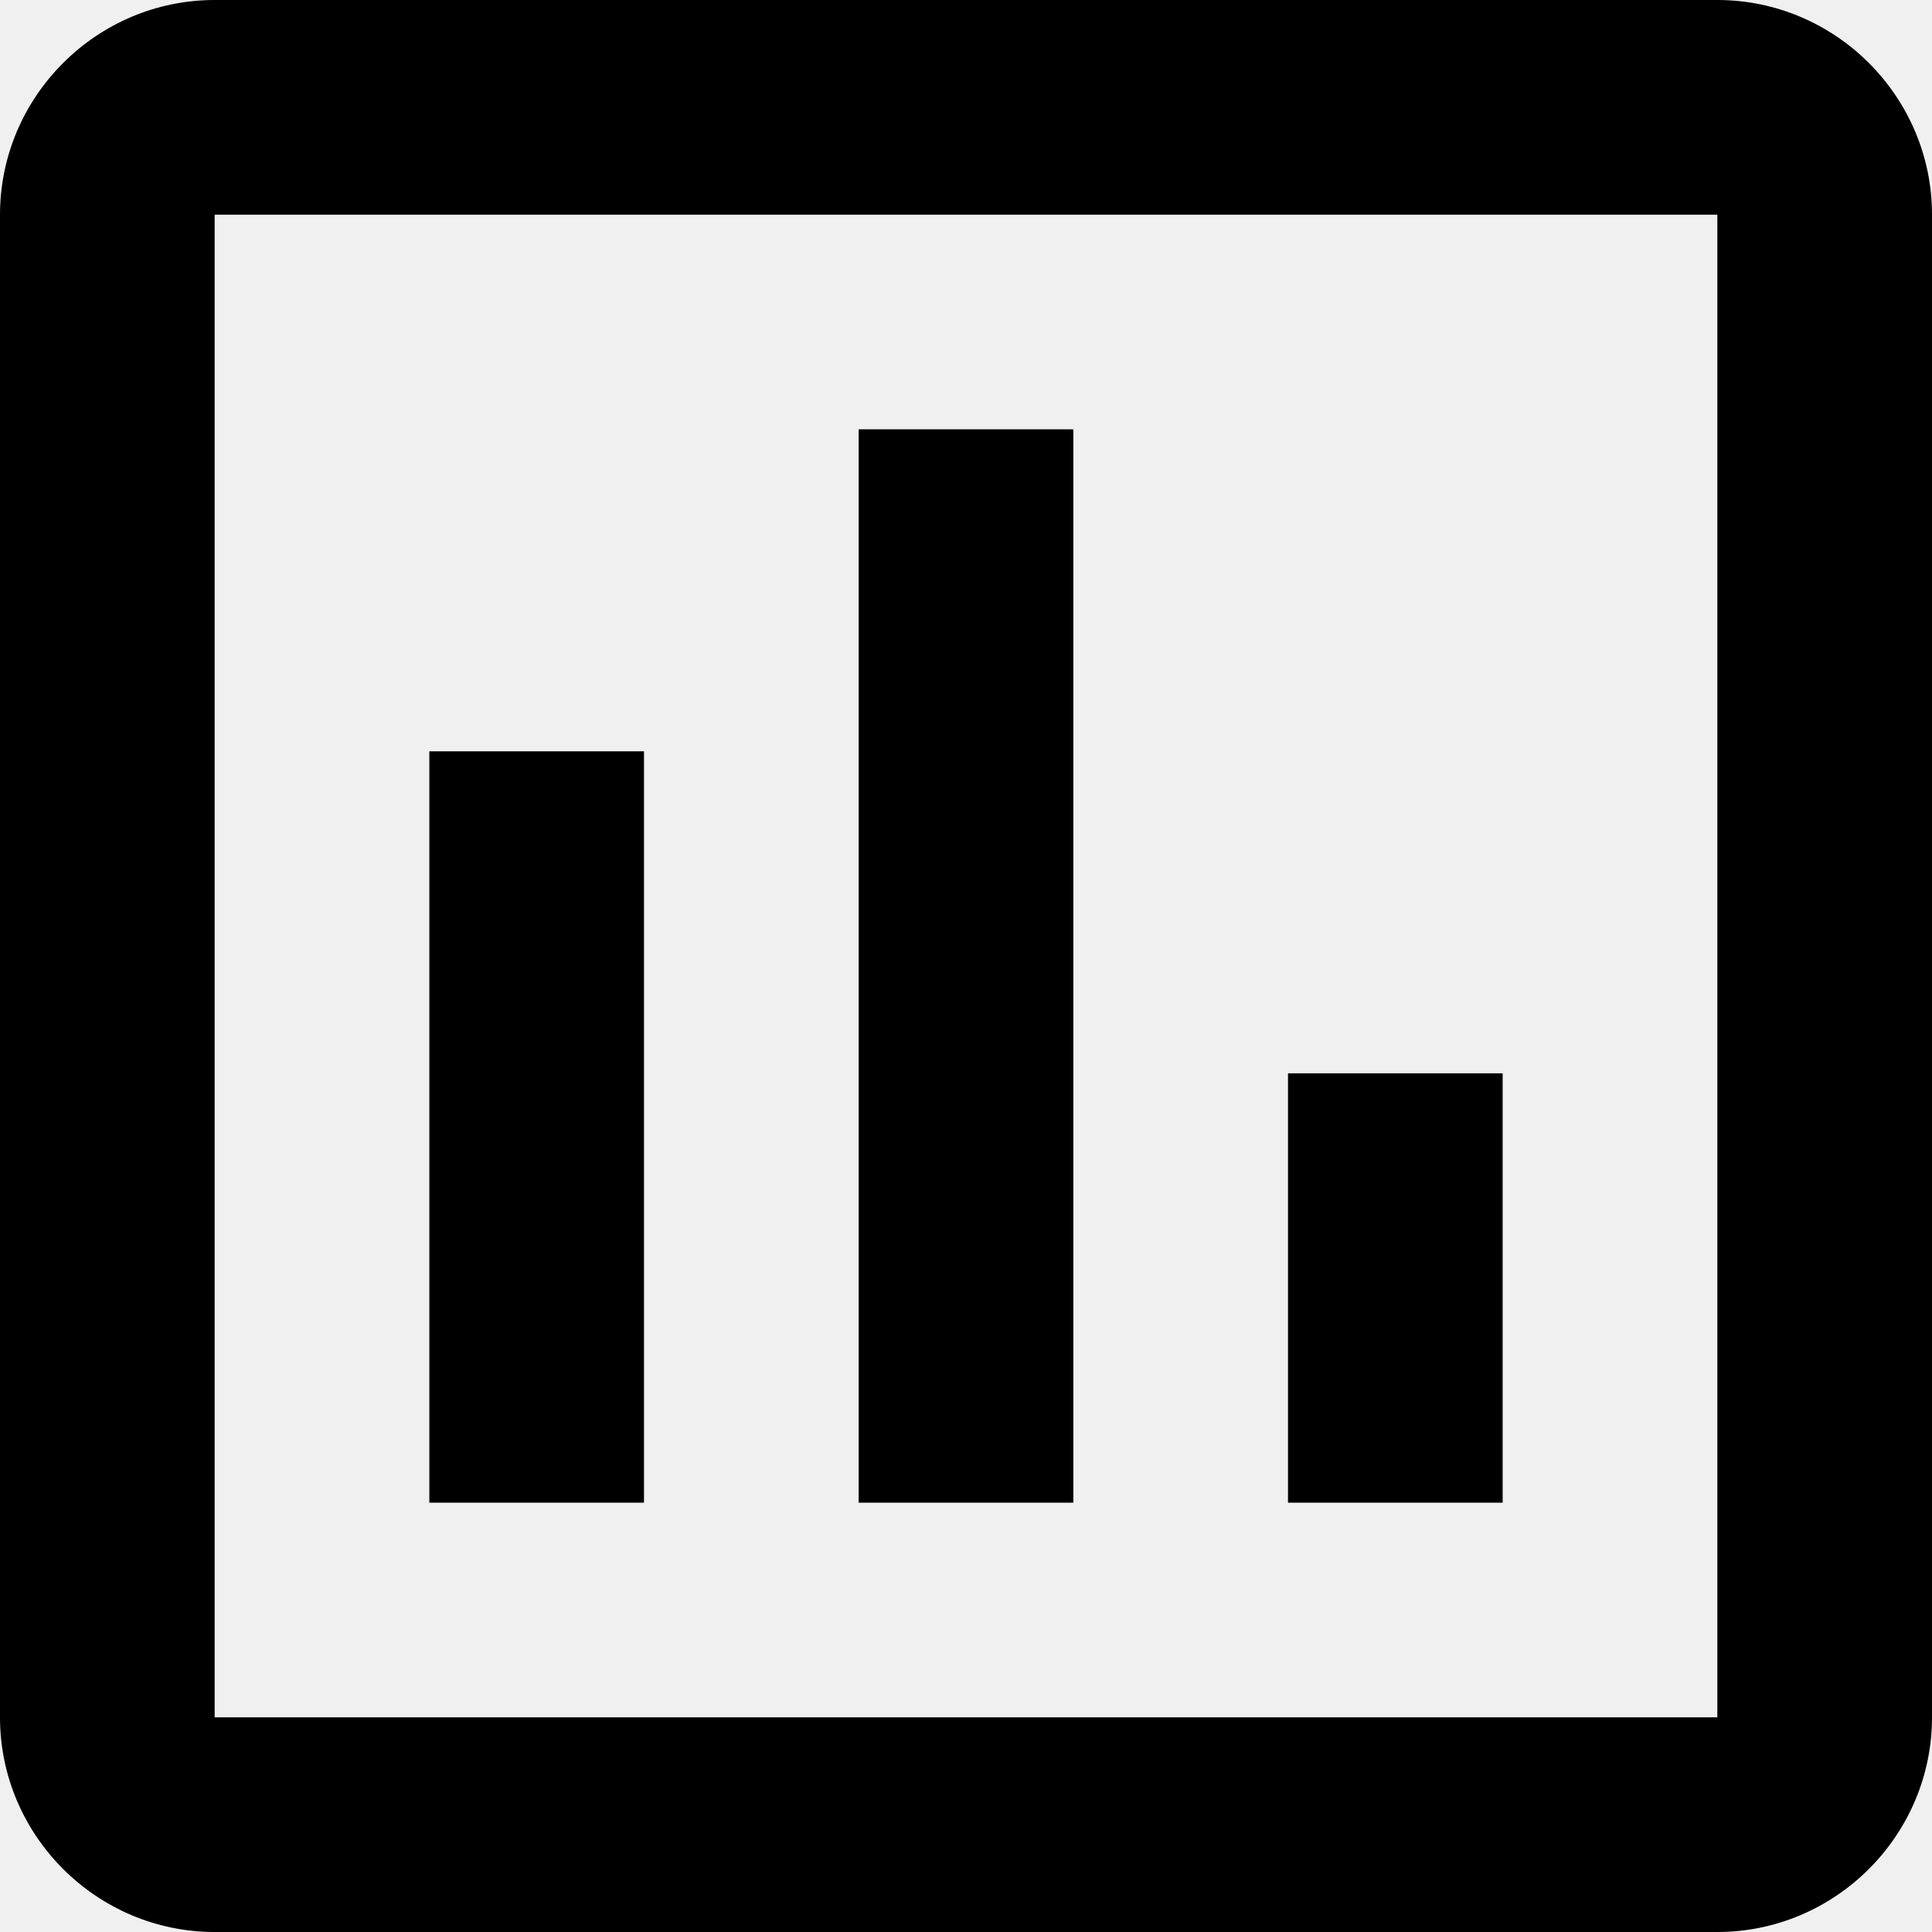
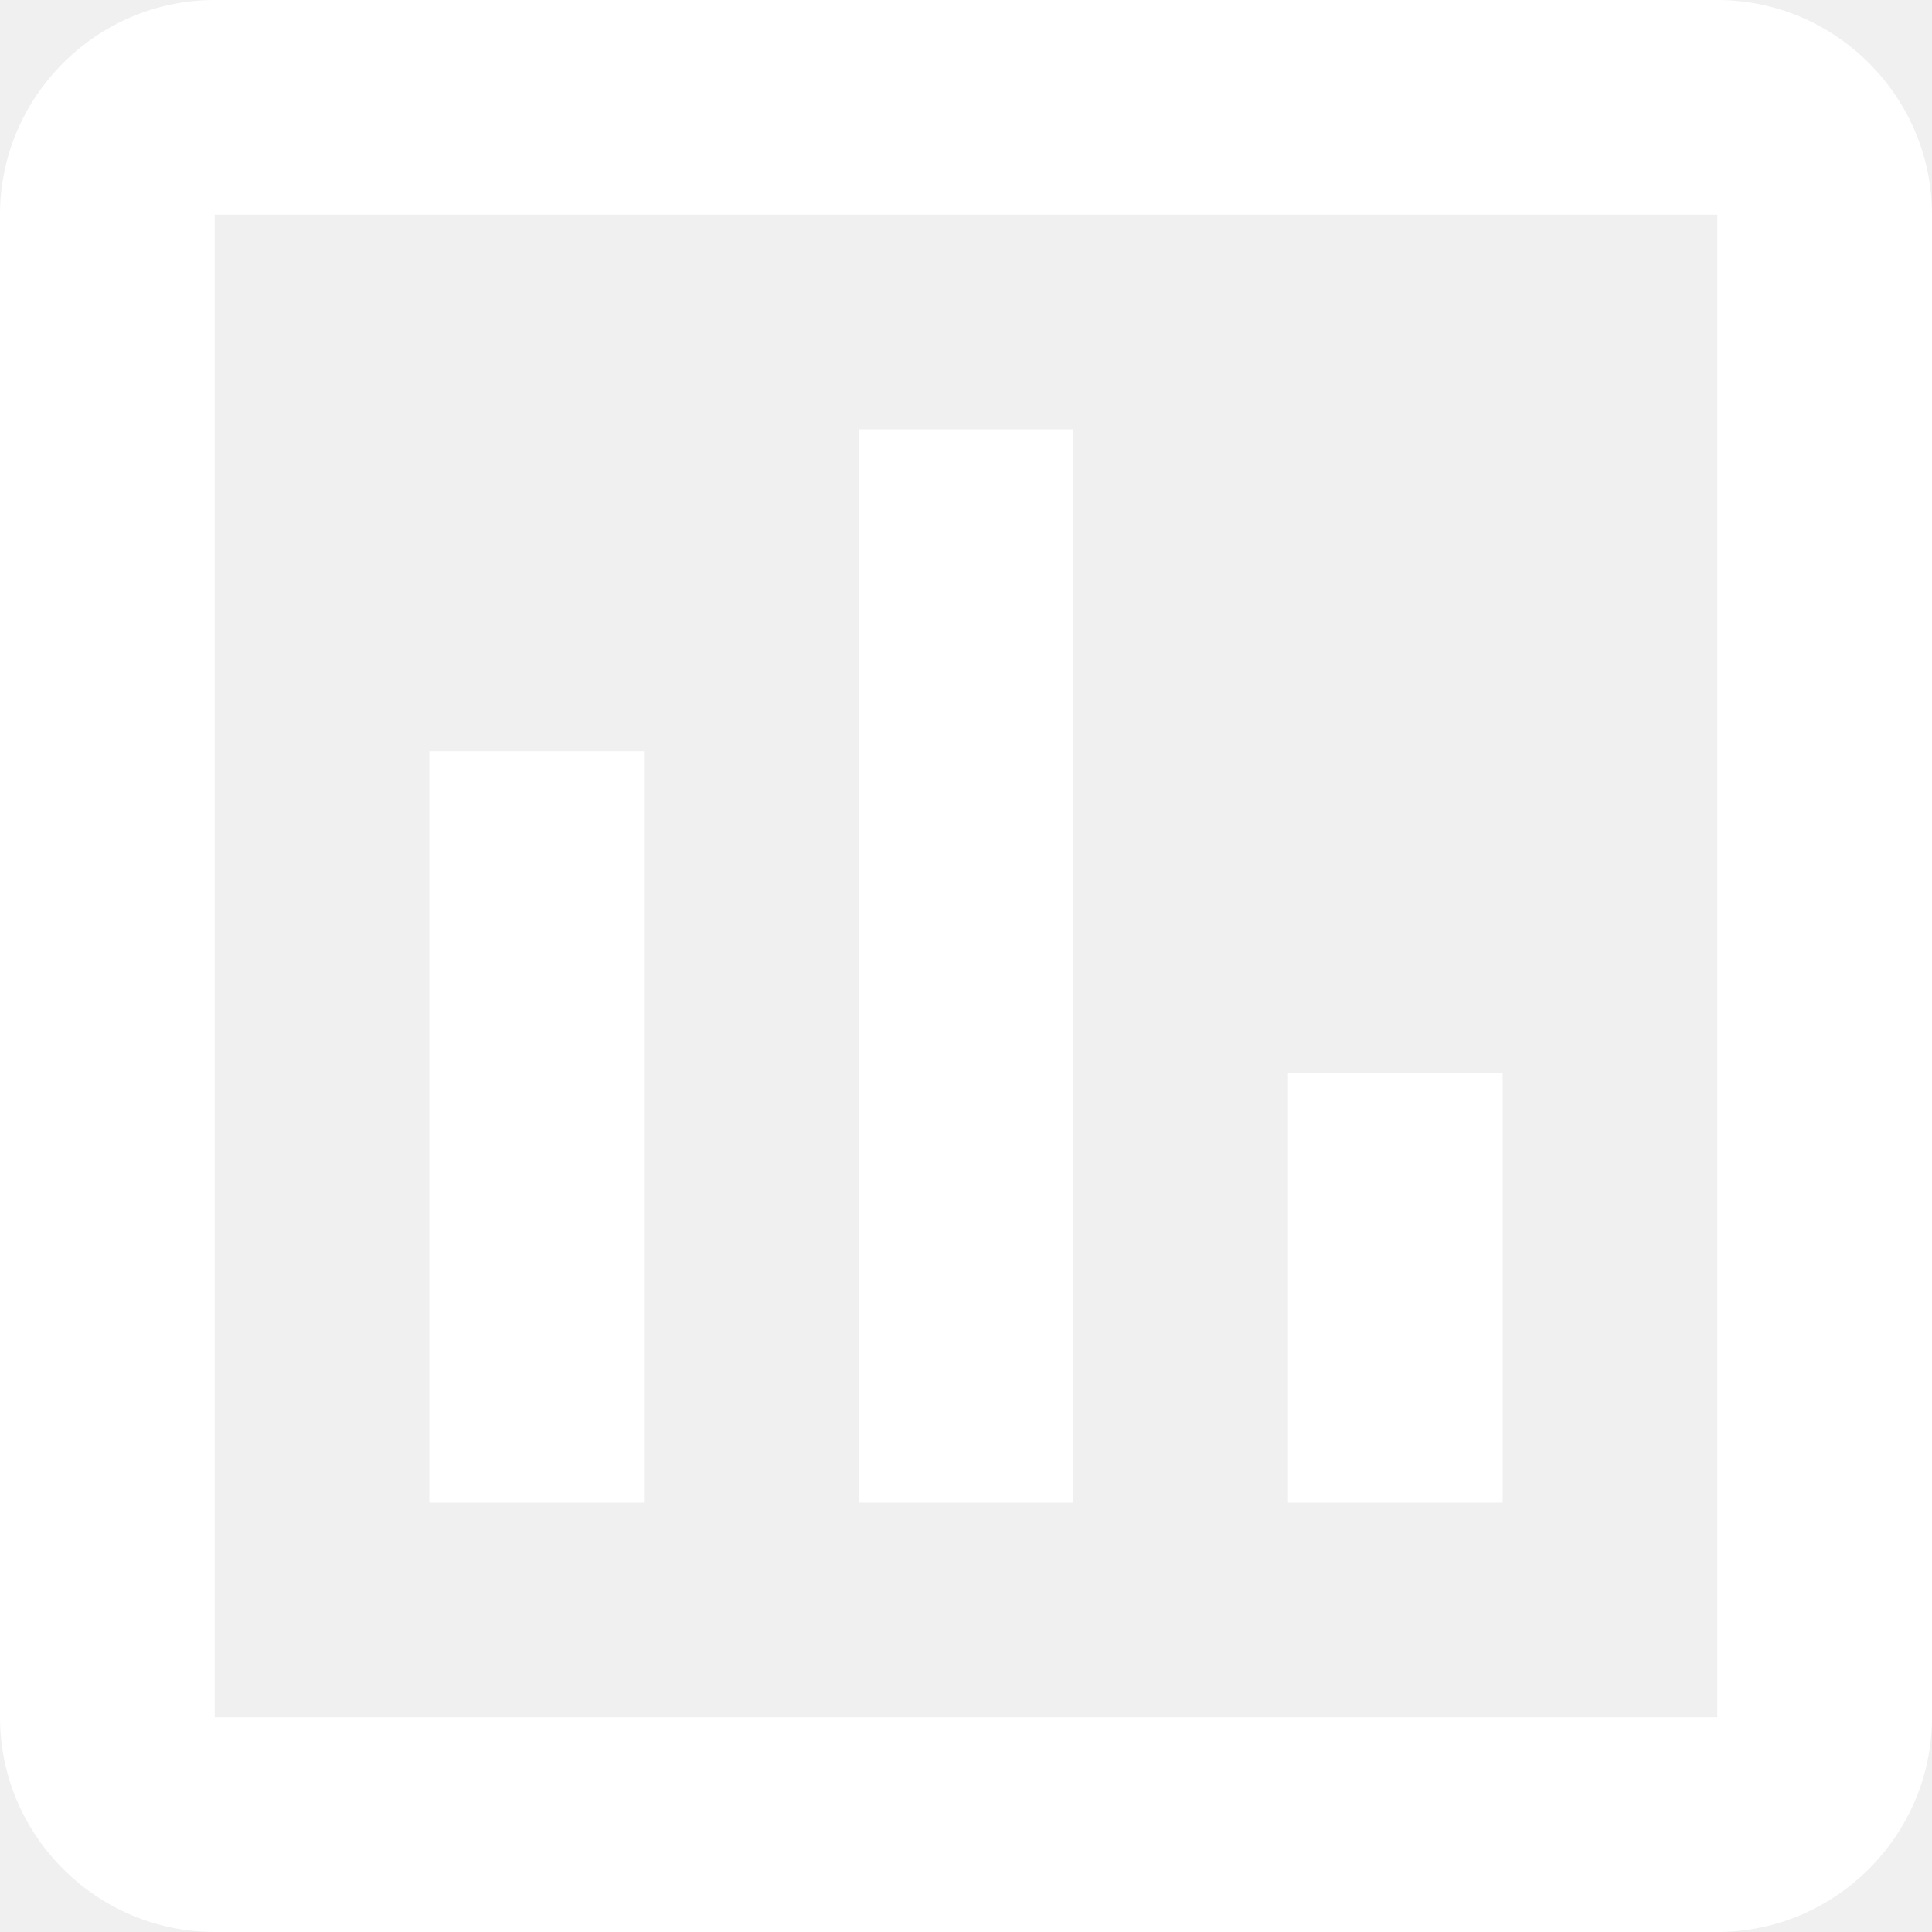
<svg xmlns="http://www.w3.org/2000/svg" width="18" height="18" viewBox="0 0 18 18" fill="none">
-   <path d="M16 0H2C0.9 0 0 0.9 0 2V16C0 17.1 0.9 18 2 18H16C17.1 18 18 17.1 18 16V2C18 0.9 17.1 0 16 0ZM16 16H2V2H16V16ZM4 7H6V14H4V7ZM8 4H10V14H8V4ZM12 10H14V14H12V10Z" fill="black" />
+   <path d="M16 0H2C0.9 0 0 0.9 0 2V16C0 17.1 0.9 18 2 18H16C17.1 18 18 17.1 18 16V2C18 0.9 17.1 0 16 0ZM16 16H2V2H16V16ZM4 7H6V14H4V7ZM8 4H10V14H8V4ZM12 10H14V14H12V10Z" fill="white" />
</svg>
